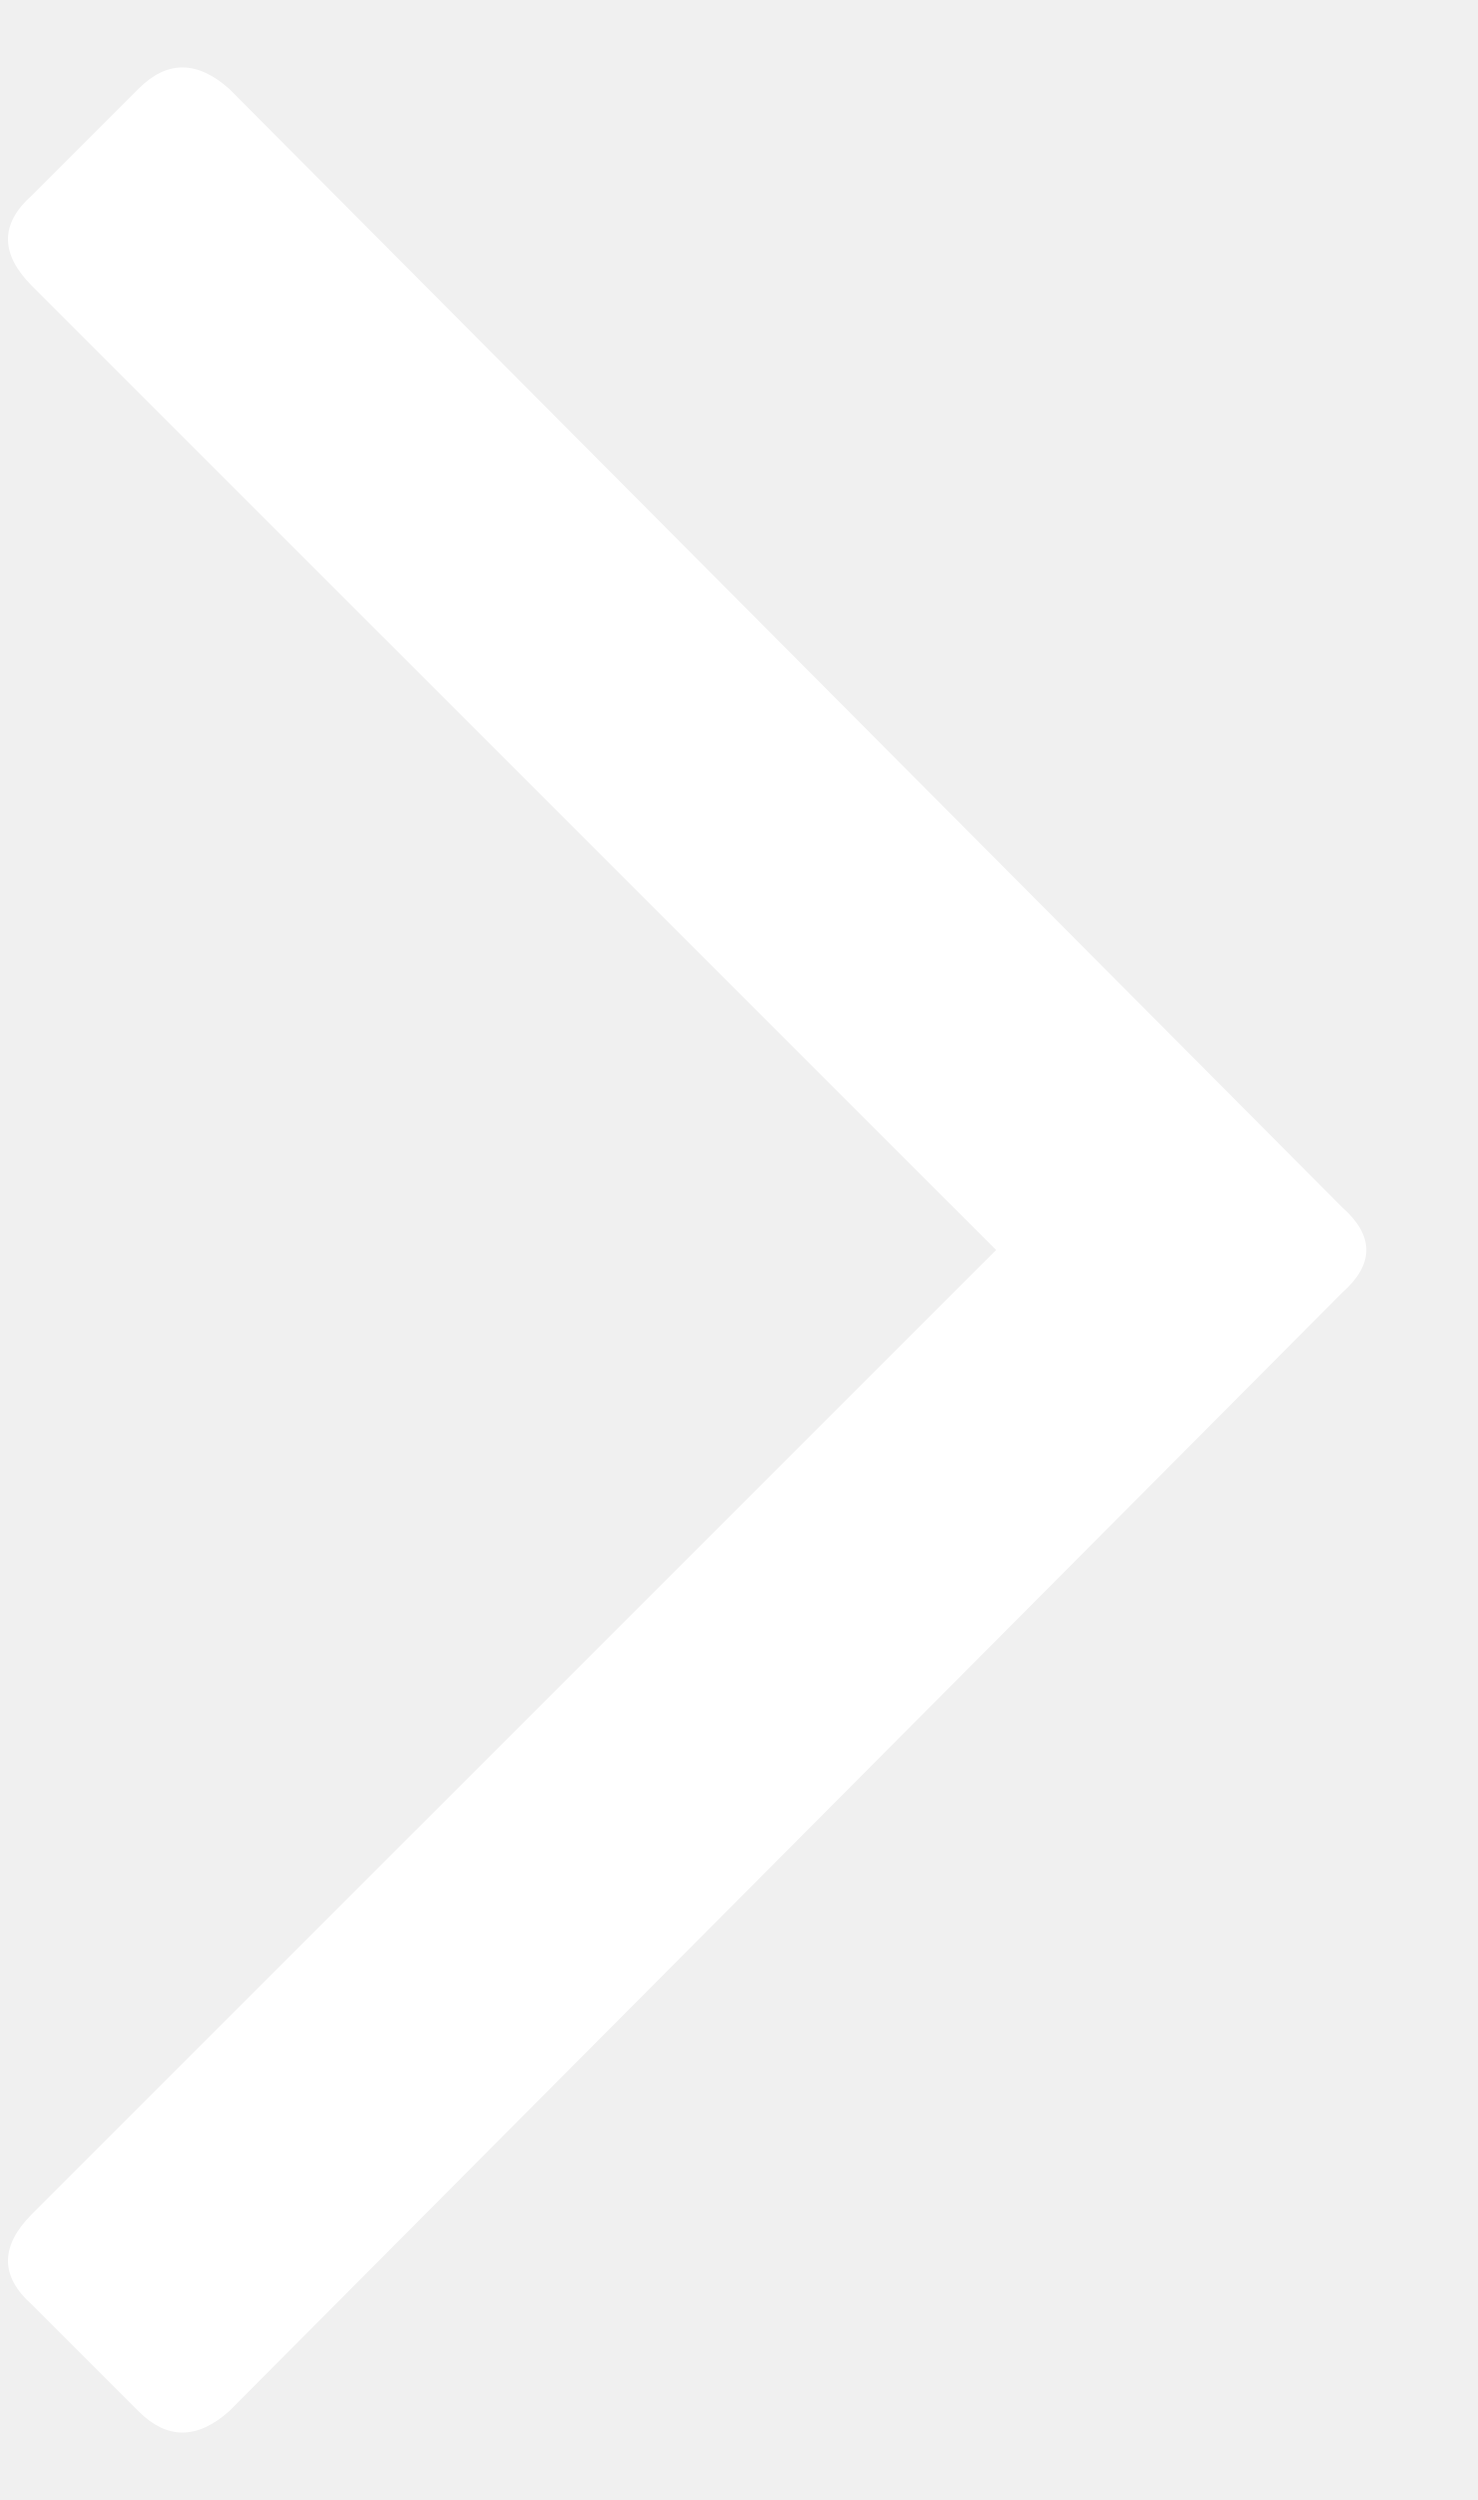
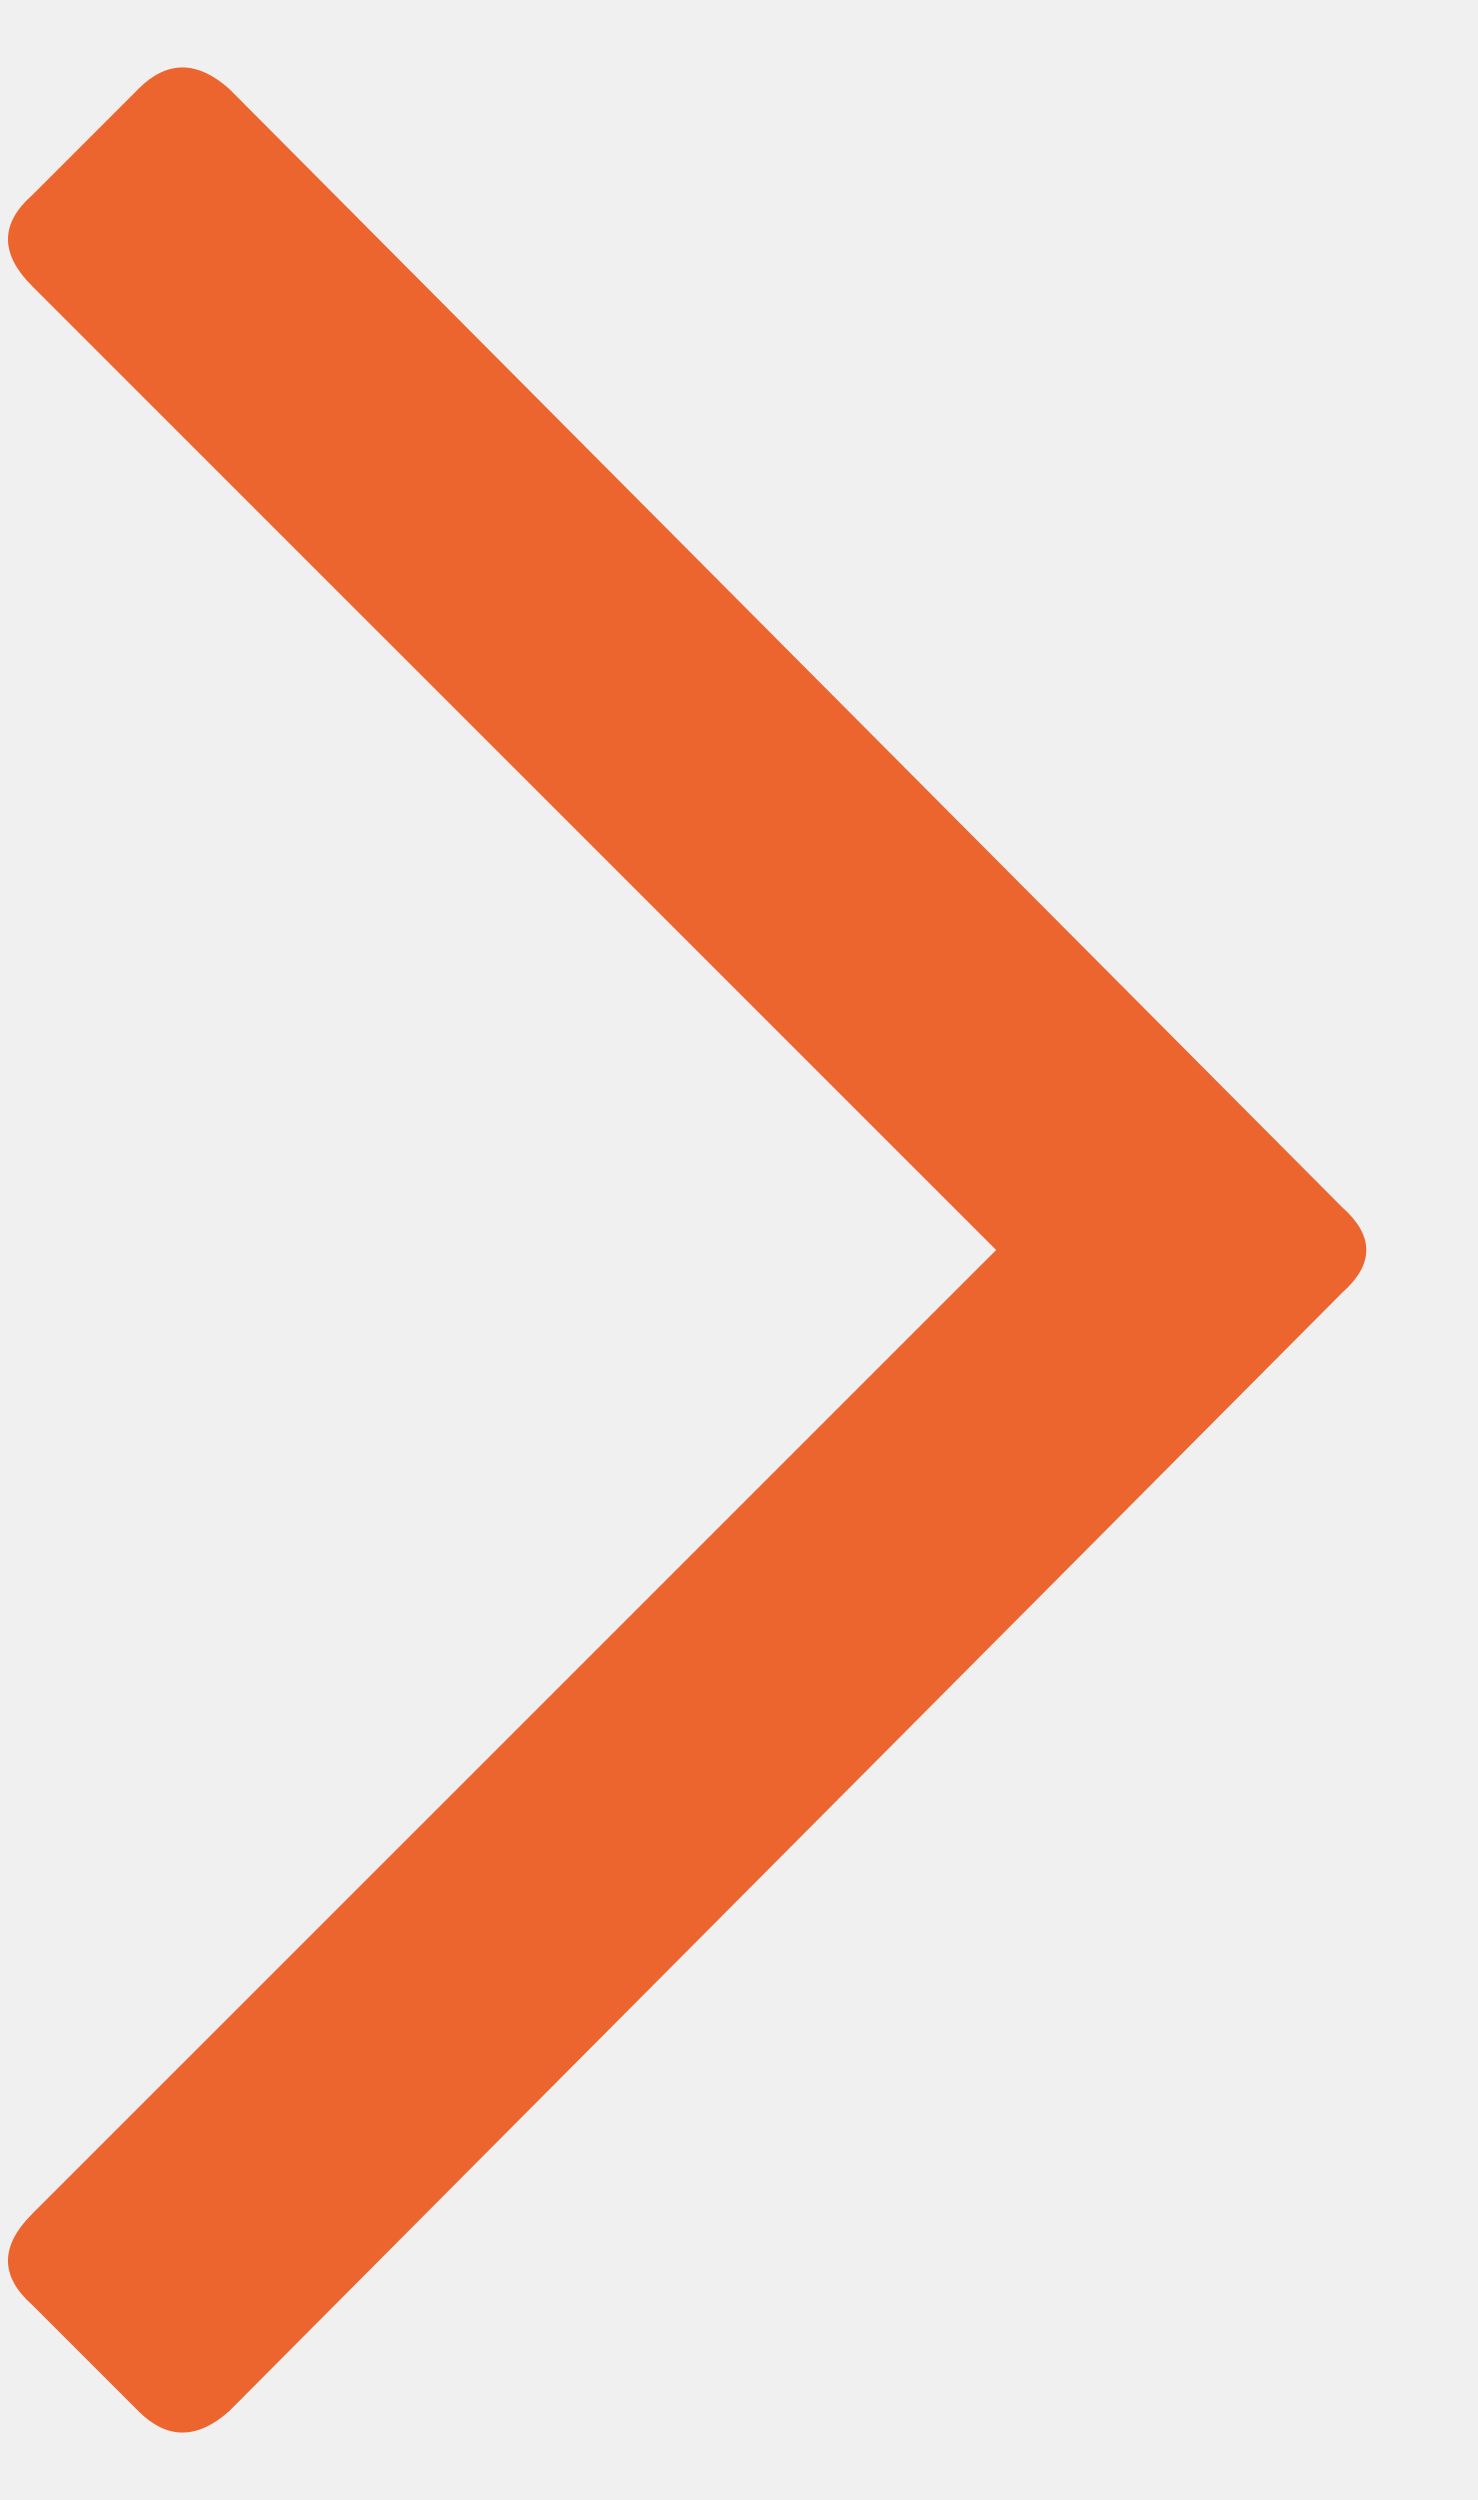
<svg xmlns="http://www.w3.org/2000/svg" width="13" height="22" viewBox="0 0 13 22" fill="none">
-   <path d="M1.219 0.781C1.469 0.531 1.734 0.531 2.016 0.781L11.812 10.625C12.094 10.875 12.094 11.125 11.812 11.375L2.016 21.219C1.734 21.469 1.469 21.469 1.219 21.219L0.281 20.281C0 20.031 0 19.766 0.281 19.484L8.766 11L0.281 2.516C0 2.234 0 1.969 0.281 1.719L1.219 0.781Z" fill="white" />
+   <path d="M1.219 0.781C1.469 0.531 1.734 0.531 2.016 0.781L11.812 10.625C12.094 10.875 12.094 11.125 11.812 11.375L2.016 21.219C1.734 21.469 1.469 21.469 1.219 21.219L0.281 20.281C0 20.031 0 19.766 0.281 19.484L8.766 11L0.281 2.516C0 2.234 0 1.969 0.281 1.719L1.219 0.781Z" fill="#ED652E" />
</svg>
